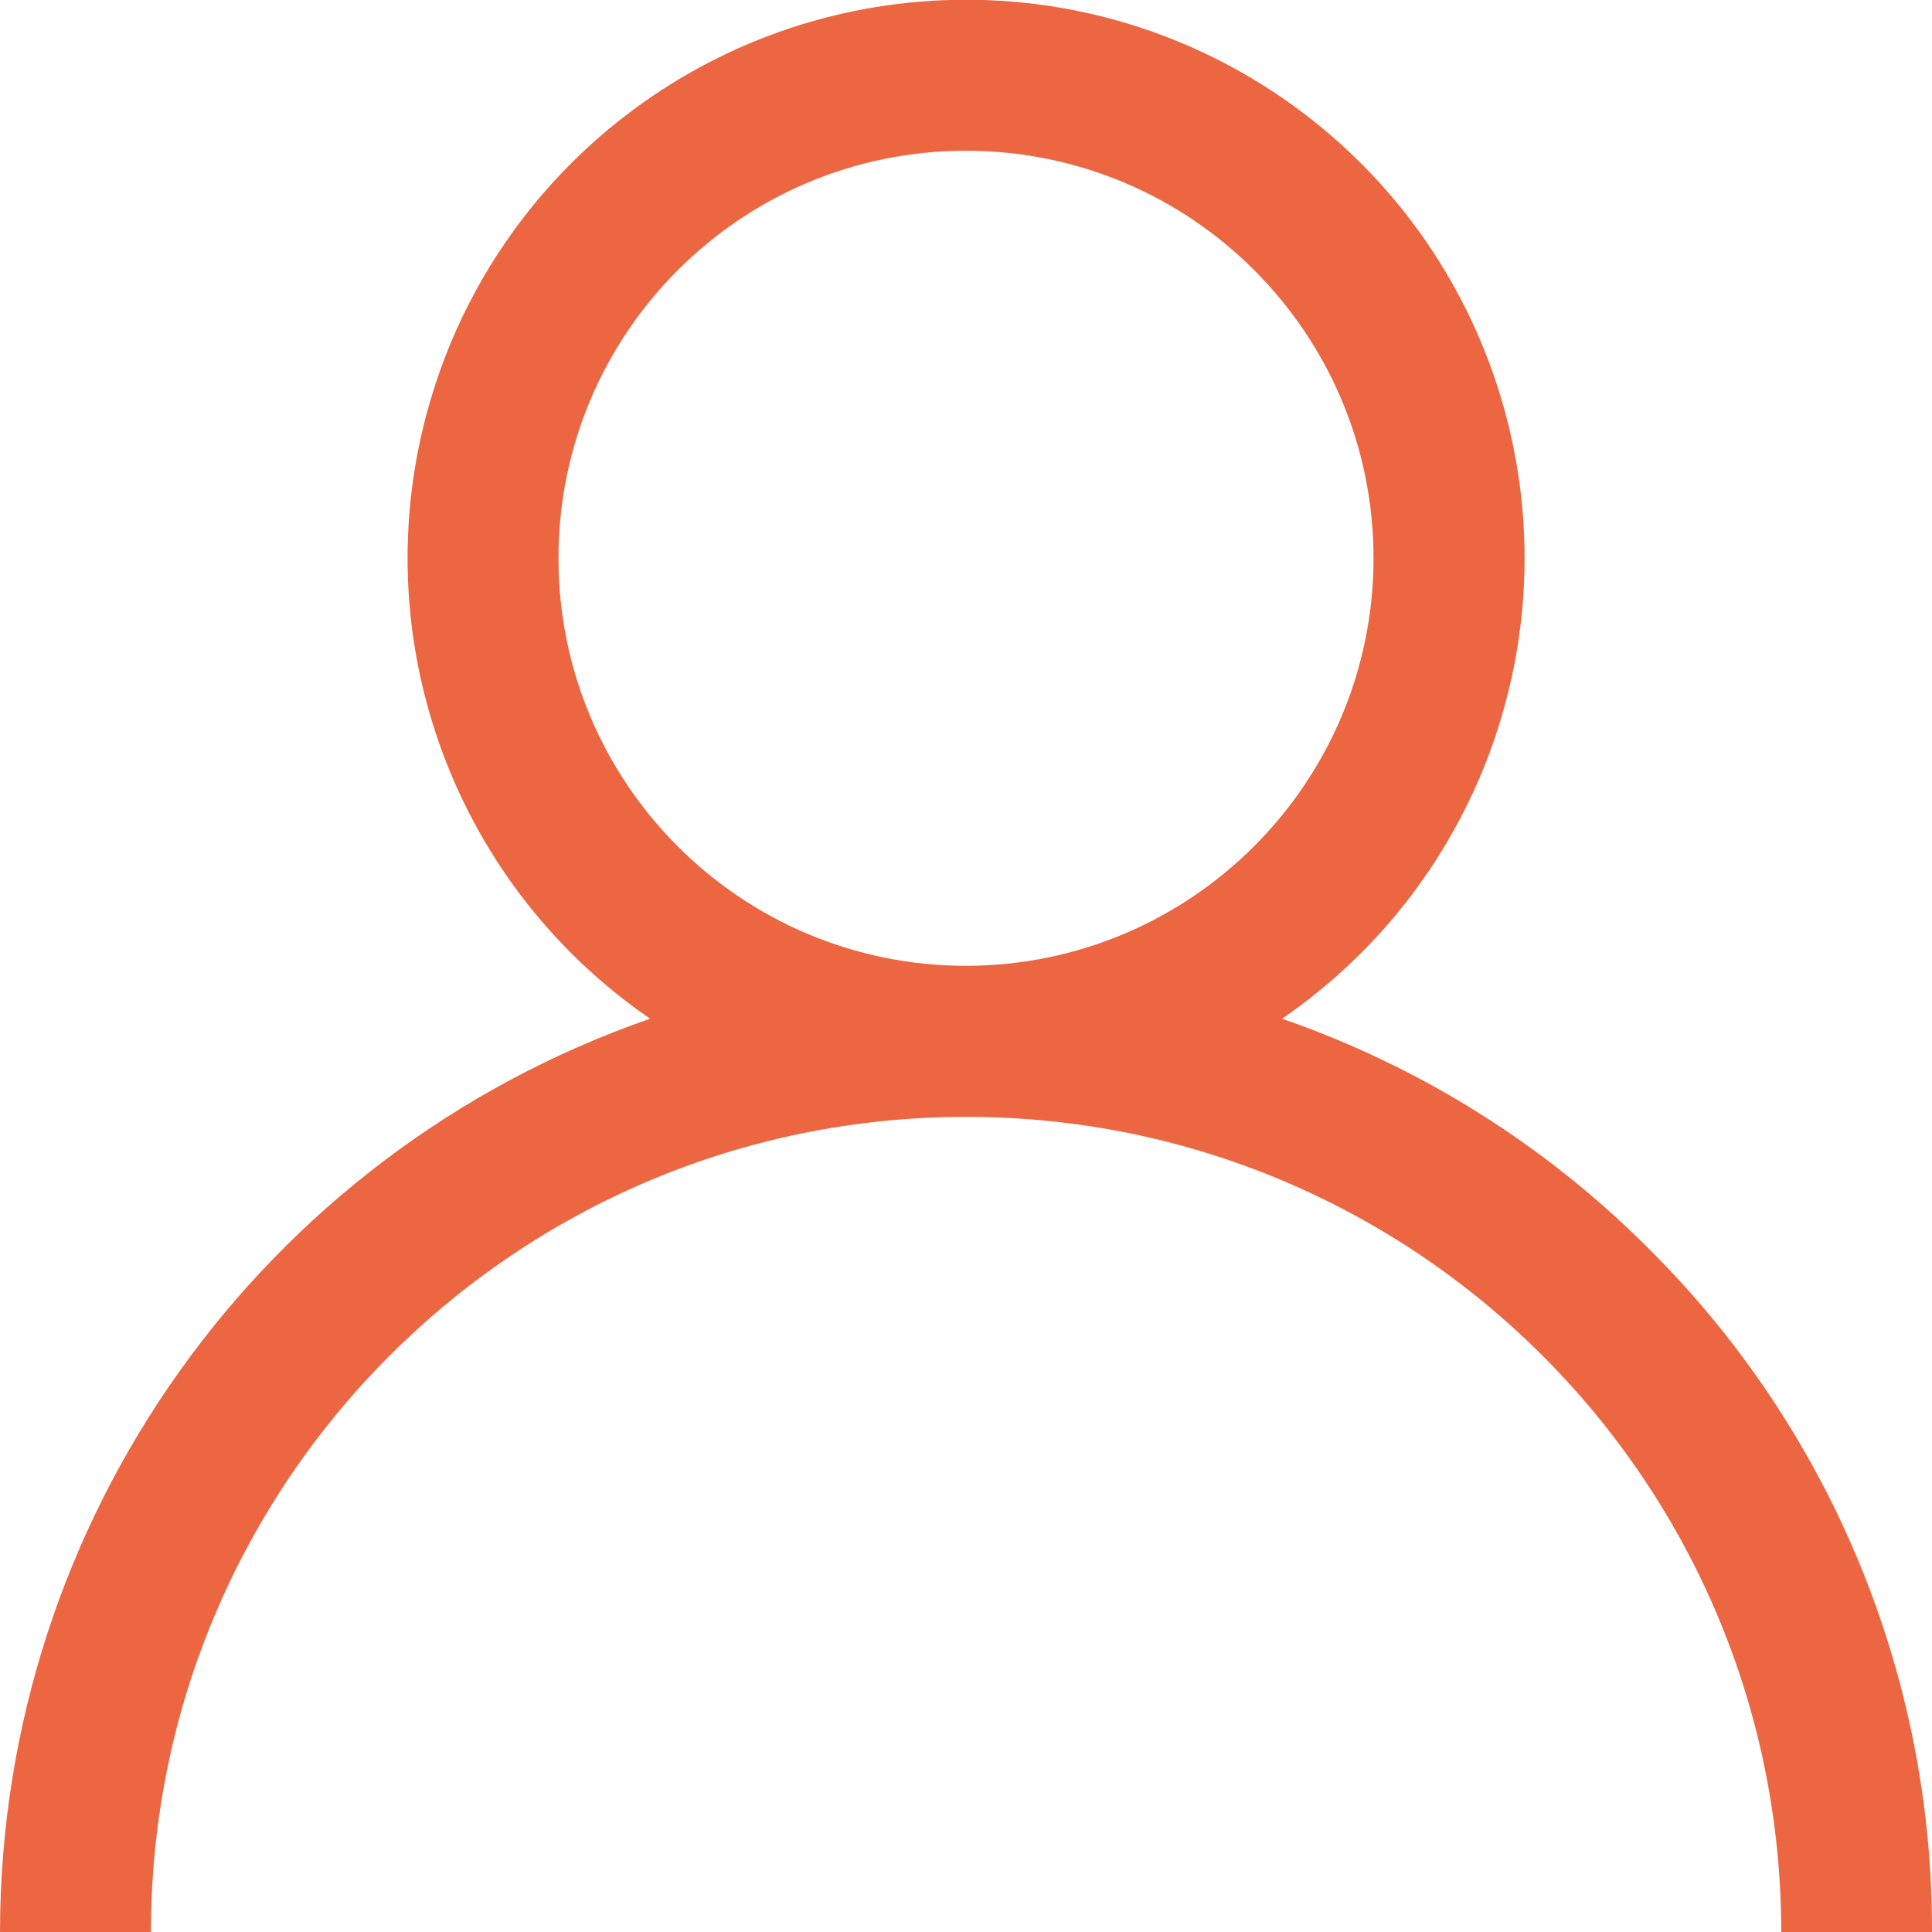
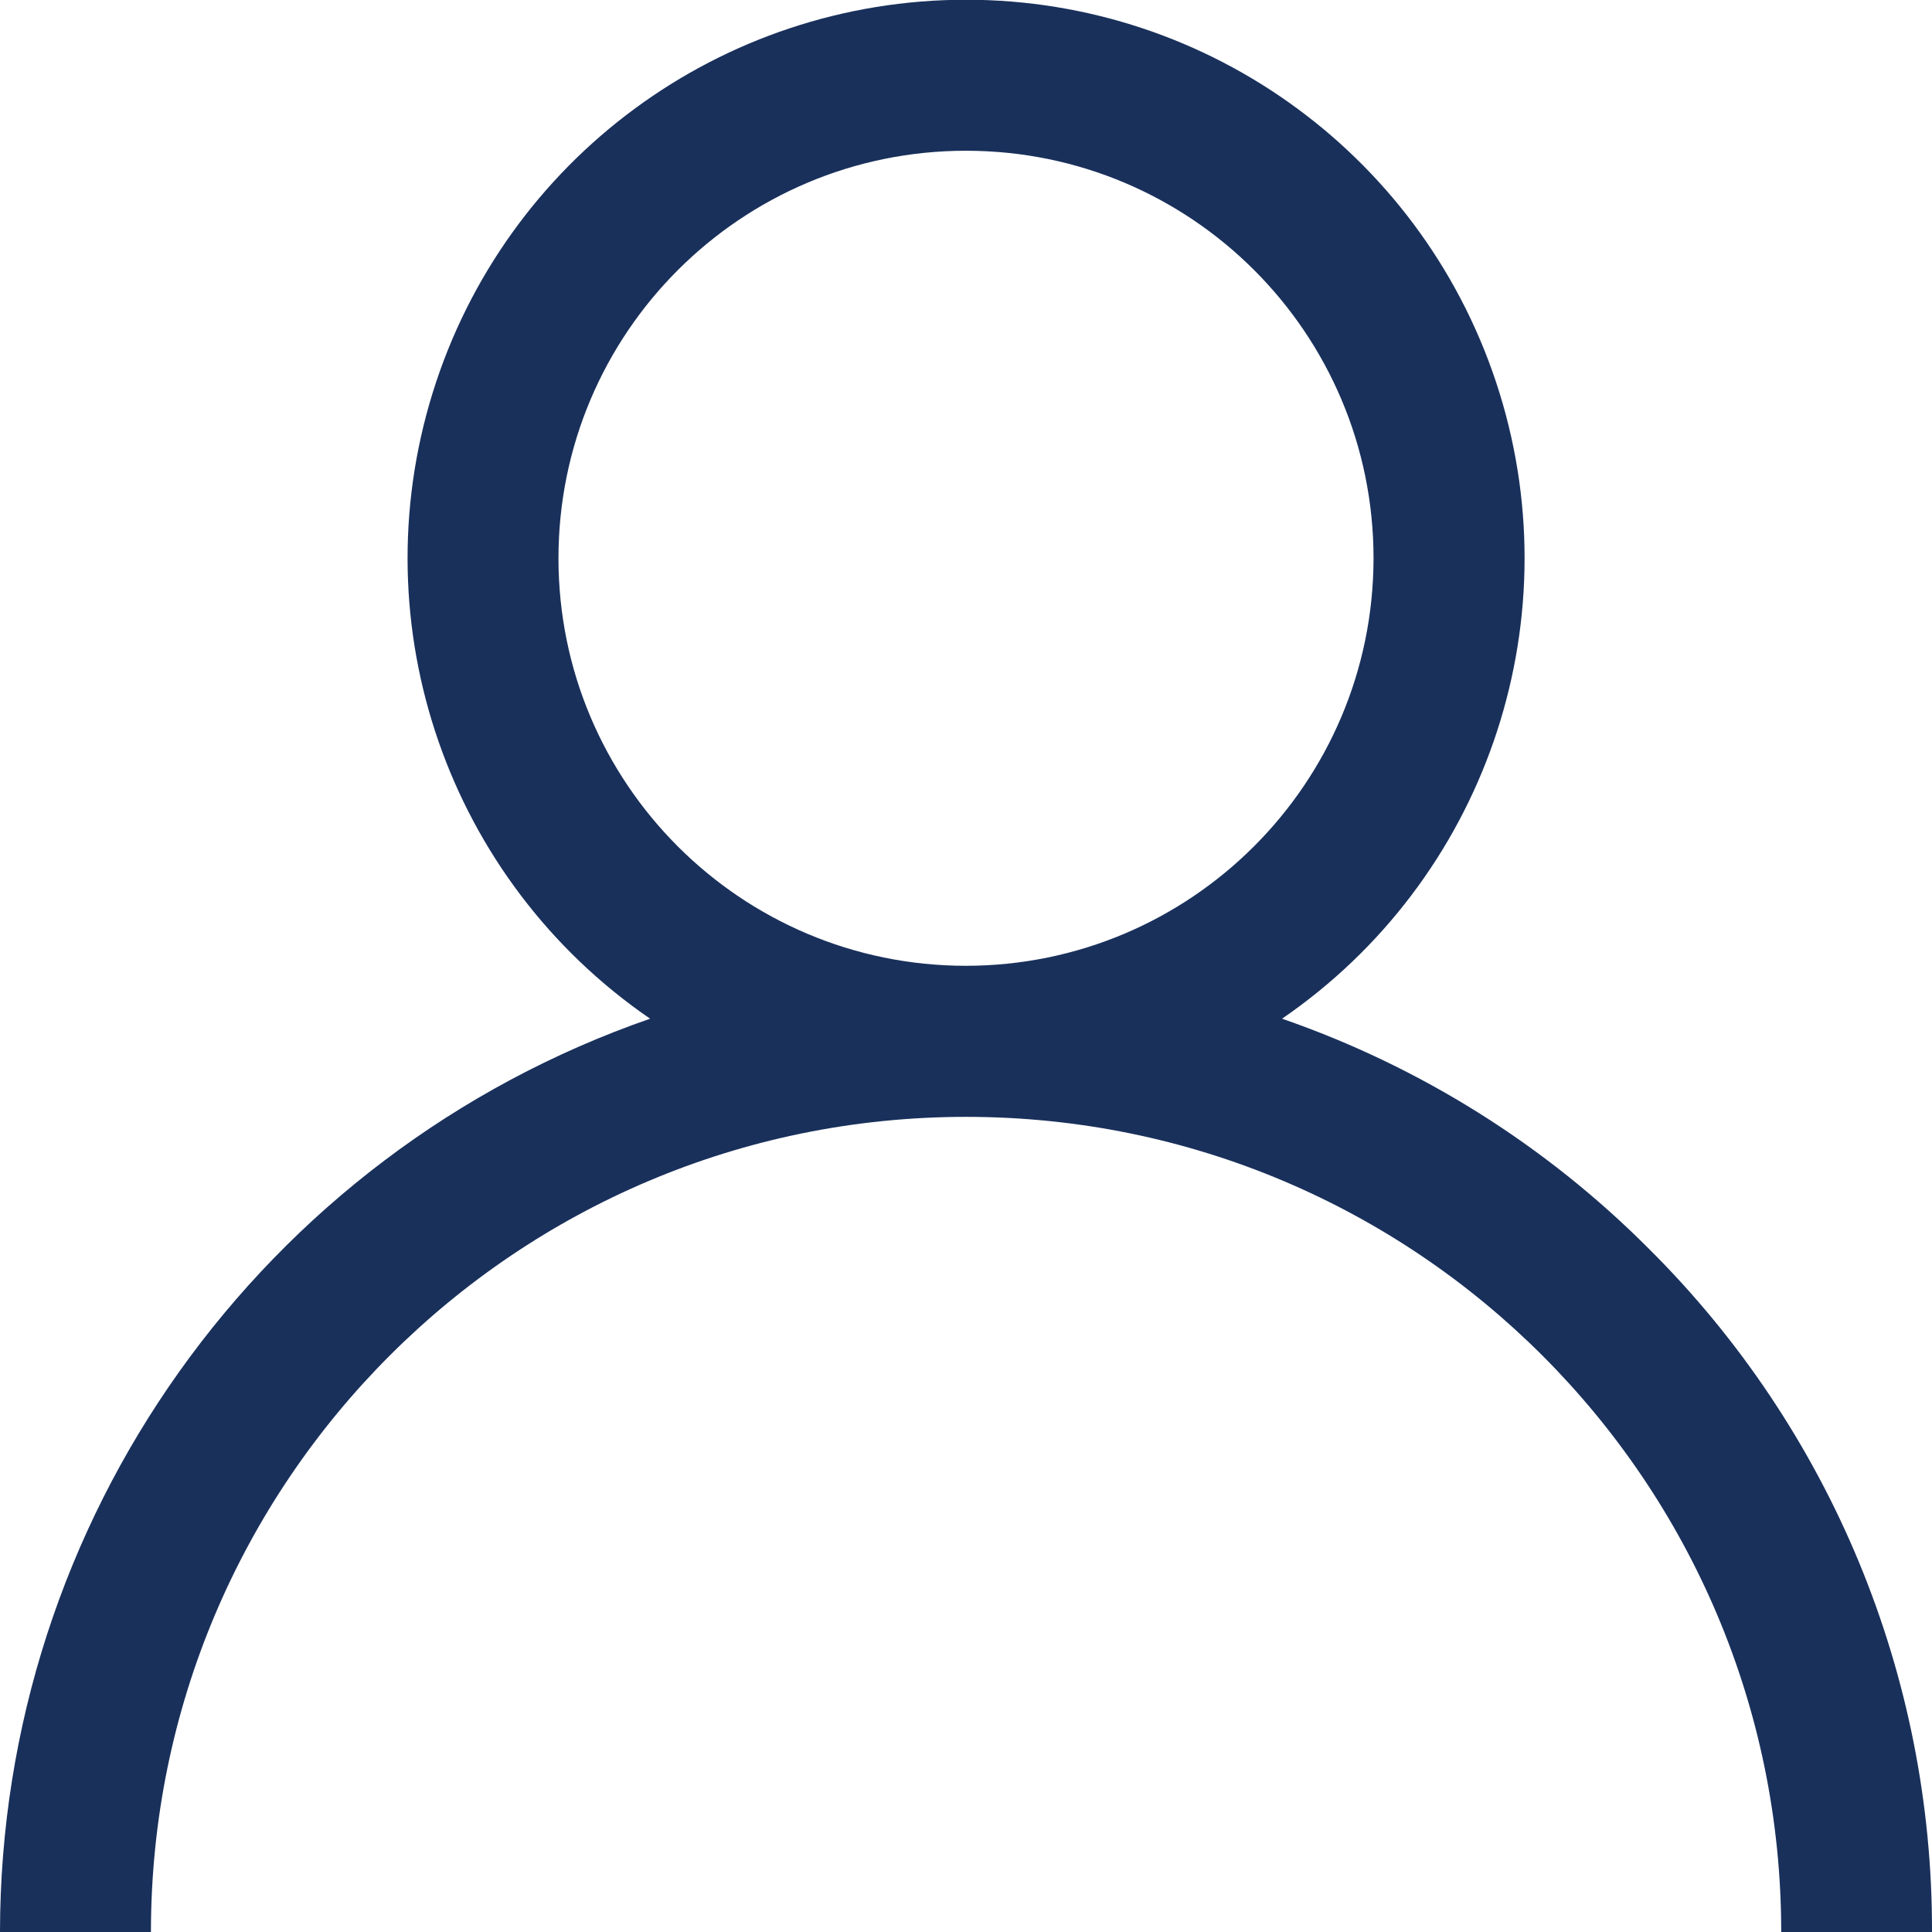
<svg xmlns="http://www.w3.org/2000/svg" width="50.01" height="50.01" viewBox="0 0 50.01 50.01">
  <g id="user" transform="translate(-53 30)">
    <g id="Group_9418" data-name="Group 9418" transform="translate(53 -30)">
-       <path id="Path_11690" data-name="Path 11690" d="M42.686,32.329a24.909,24.909,0,0,0-9.5-5.96,14.456,14.456,0,1,0-16.358,0A25.044,25.044,0,0,0,0,50.01H3.907a21.1,21.1,0,0,1,42.2,0H50.01A24.842,24.842,0,0,0,42.686,32.329ZM25,25A10.549,10.549,0,1,1,35.554,14.456,10.561,10.561,0,0,1,25,25Z" transform="translate(0)" fill="#ed6642" />
+       <path id="Path_11690" data-name="Path 11690" d="M42.686,32.329a24.909,24.909,0,0,0-9.5-5.96,14.456,14.456,0,1,0-16.358,0A25.044,25.044,0,0,0,0,50.01H3.907a21.1,21.1,0,0,1,42.2,0H50.01A24.842,24.842,0,0,0,42.686,32.329ZM25,25A10.549,10.549,0,1,1,35.554,14.456,10.561,10.561,0,0,1,25,25Z" transform="translate(0)" fill="#19305b" />
    </g>
  </g>
</svg>
